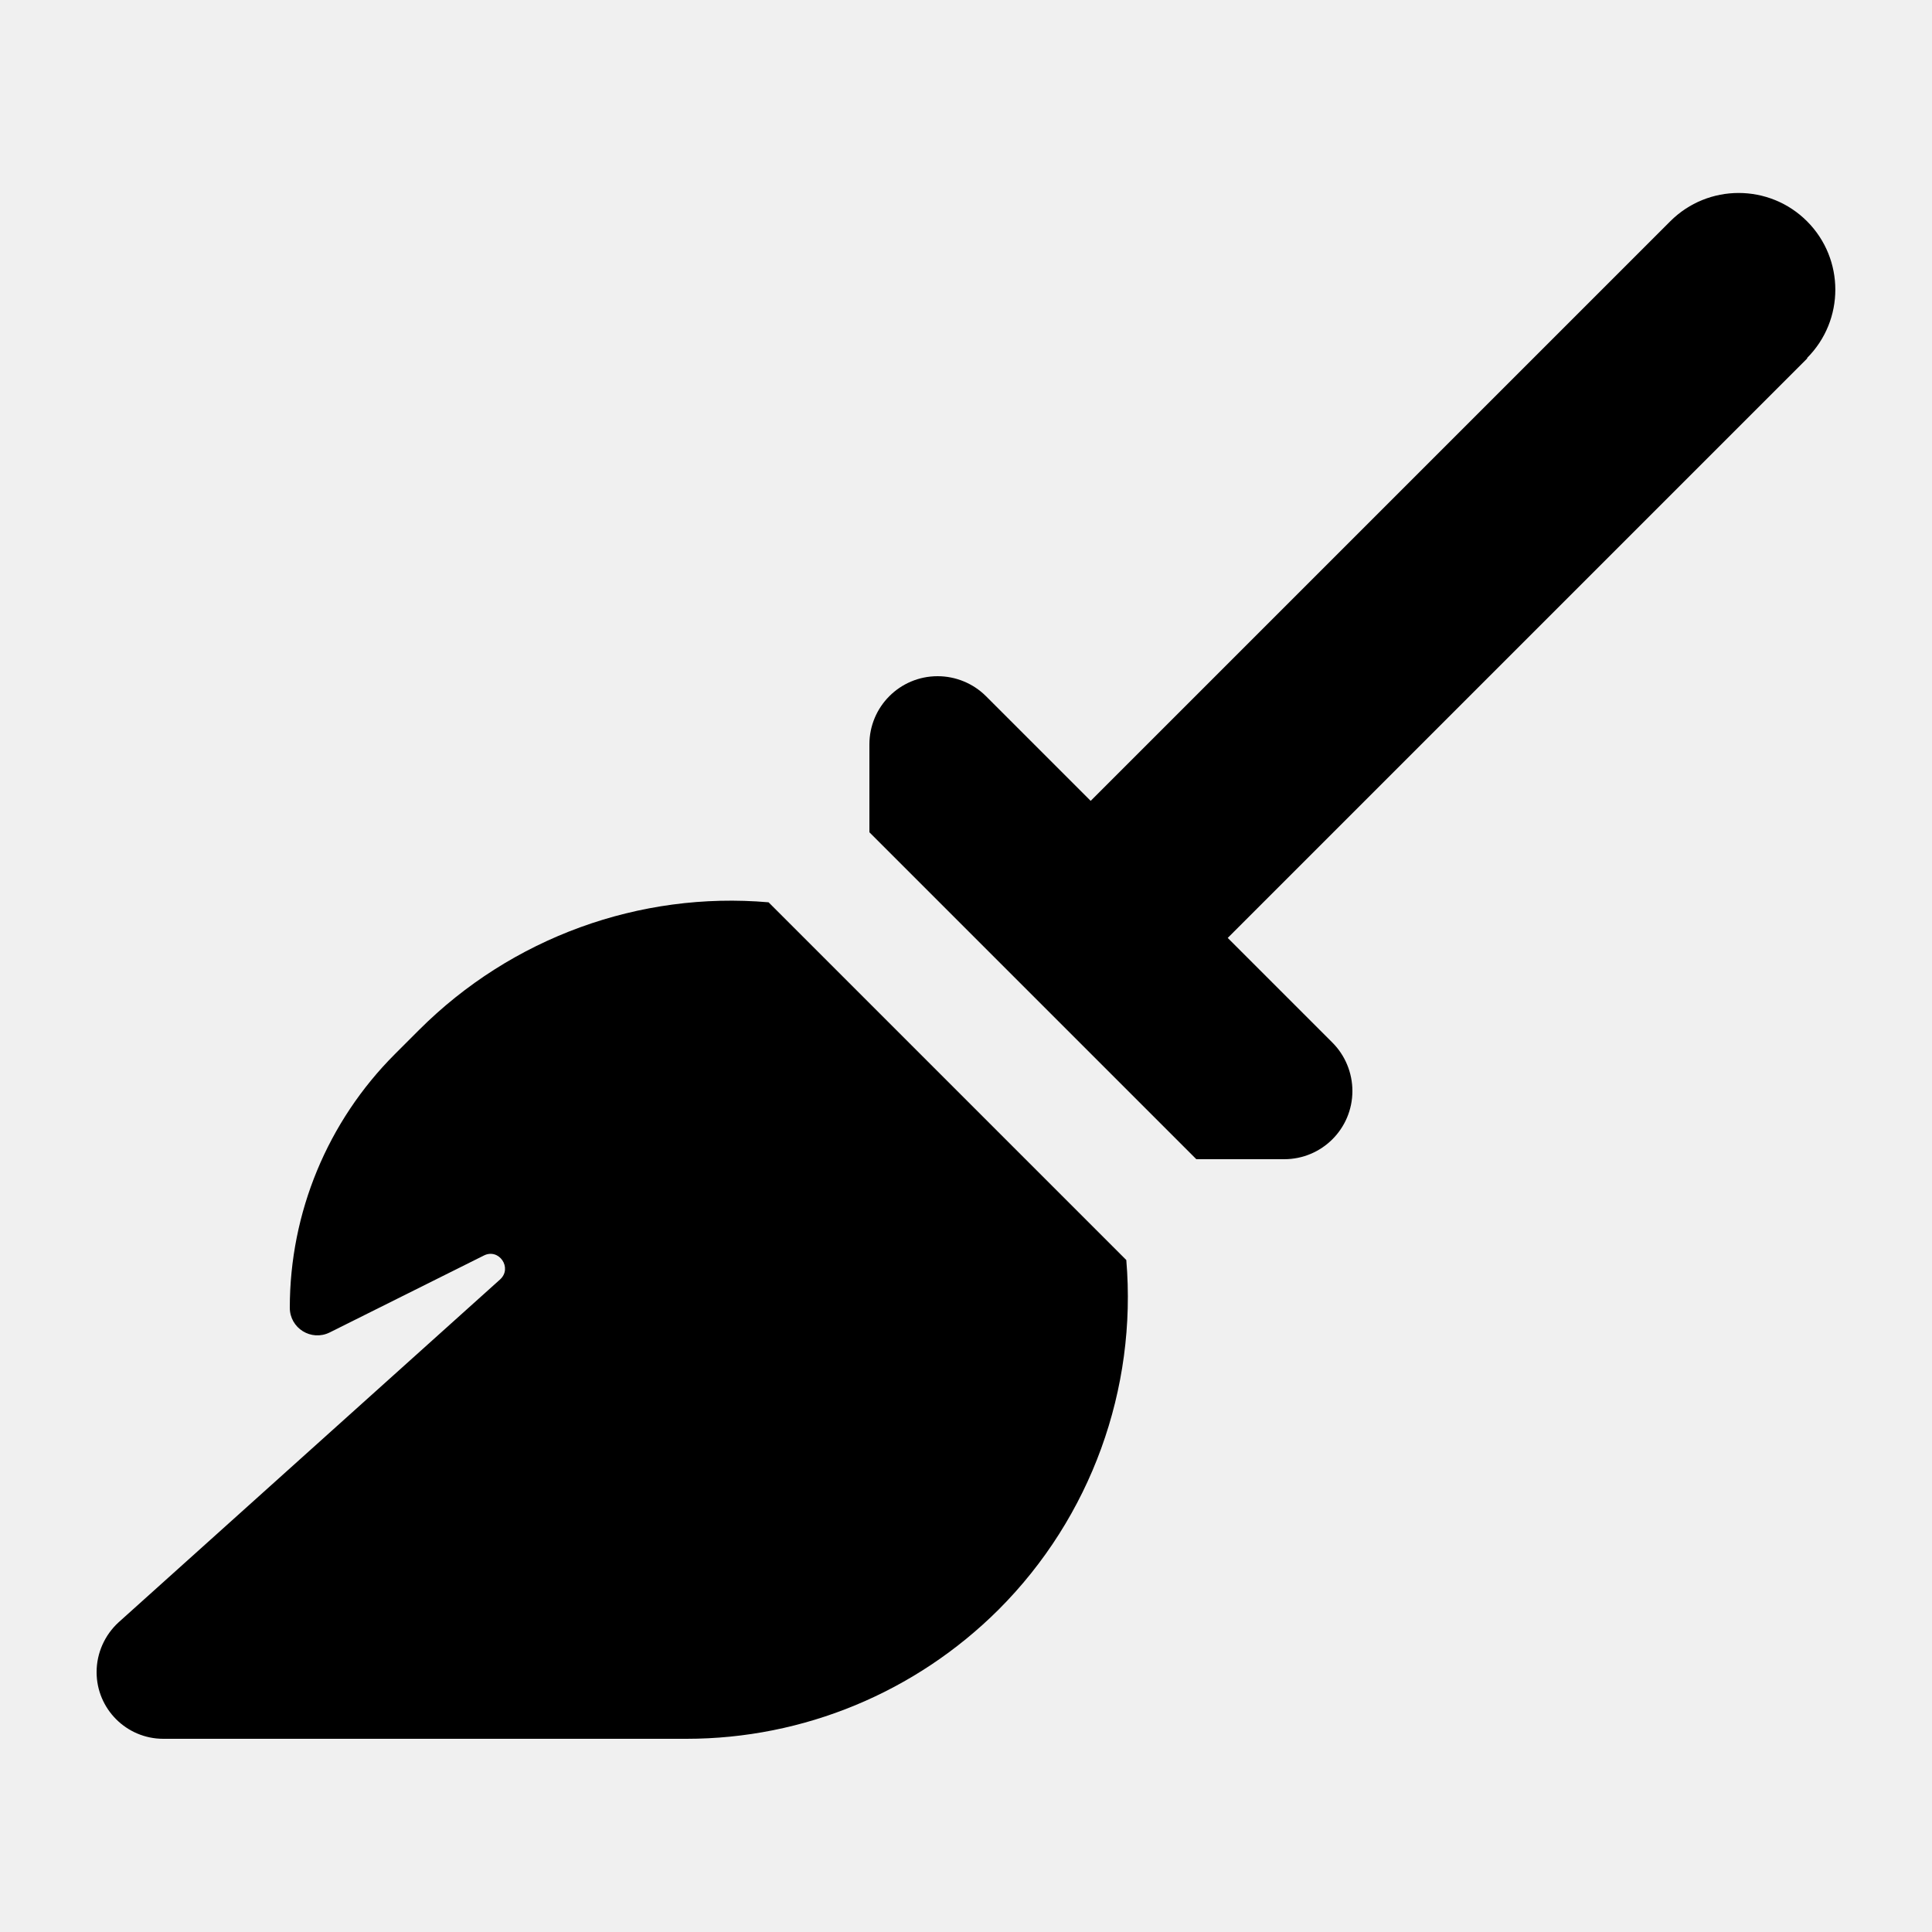
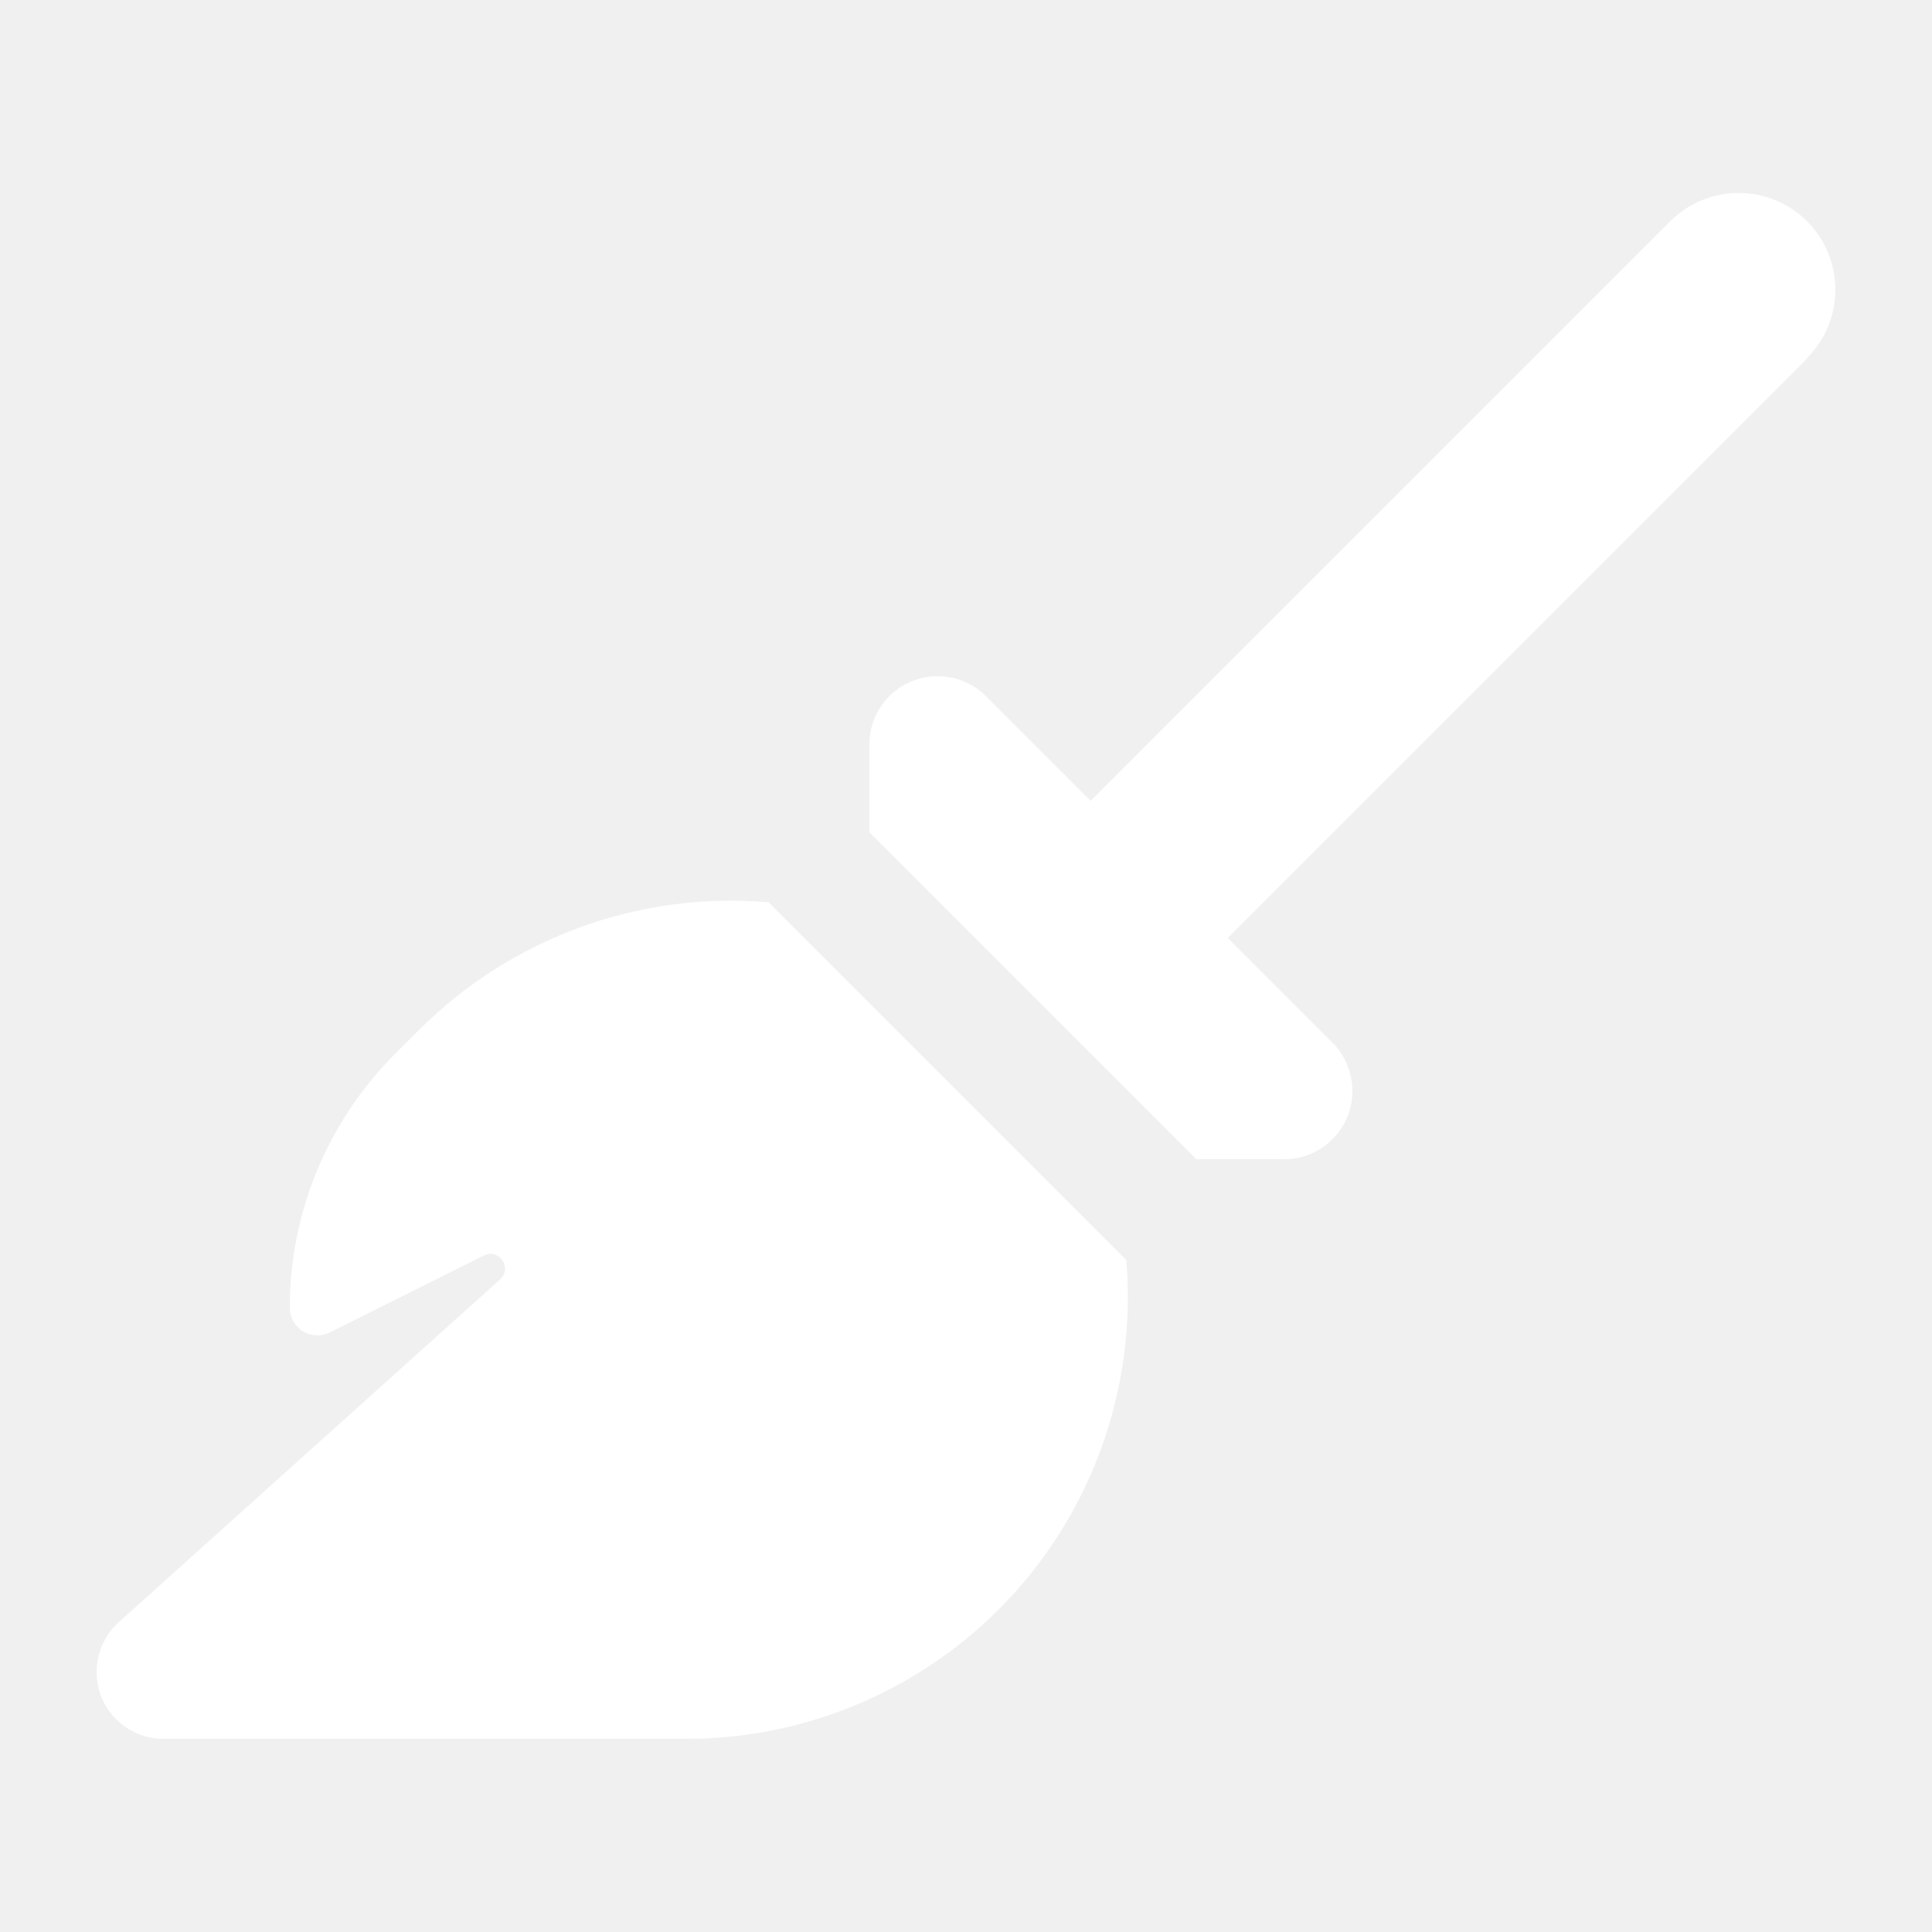
<svg xmlns="http://www.w3.org/2000/svg" viewBox="0 0 640 640">
-   <path d="M598.6 118.6C611.1 106.1 611.1 85.8 598.6 73.3C586.1 60.8 565.8 60.8 553.3 73.3L361.3 265.3L326.6 230.6C322.4 226.4 316.6 224 310.6 224C298.1 224 288 234.1 288 246.6L288 275.7L396.3 384L425.4 384C437.9 384 448 373.9 448 361.4C448 355.4 445.6 349.6 441.4 345.4L406.7 310.7L598.7 118.7zM373.1 417.4L254.6 298.9C211.9 295.2 169.4 310.6 138.8 341.2L130.8 349.2C108.5 371.5 96 401.7 96 433.2C96 440 103.1 444.4 109.2 441.4L160.3 415.9C165.3 413.4 169.8 420 165.7 423.8L39.3 537.4C34.7 541.6 32 547.6 32 553.9C32 566.1 41.9 576 54.1 576L227.4 576C266.2 576 303.3 560.6 330.8 533.2C361.4 502.6 376.7 460.1 373.1 417.4z" />
+   <path d="M598.6 118.6C611.1 106.1 611.1 85.8 598.6 73.3C586.1 60.8 565.8 60.8 553.3 73.3L361.3 265.3L326.6 230.6C322.4 226.4 316.6 224 310.6 224C298.1 224 288 234.1 288 246.6L288 275.7L396.3 384L425.4 384C437.9 384 448 373.9 448 361.4C448 355.4 445.6 349.6 441.4 345.4L406.7 310.7L598.7 118.7zM373.1 417.4L254.6 298.9C211.9 295.2 169.4 310.6 138.8 341.2L130.8 349.2C108.5 371.5 96 401.7 96 433.2C96 440 103.1 444.4 109.2 441.4L160.3 415.9C165.3 413.4 169.8 420 165.7 423.8L39.3 537.4C34.7 541.6 32 547.6 32 553.9C32 566.1 41.9 576 54.1 576L227.4 576C266.2 576 303.3 560.6 330.8 533.2C361.4 502.6 376.7 460.1 373.1 417.4z" fill="#FFFFFF" />
</svg>
